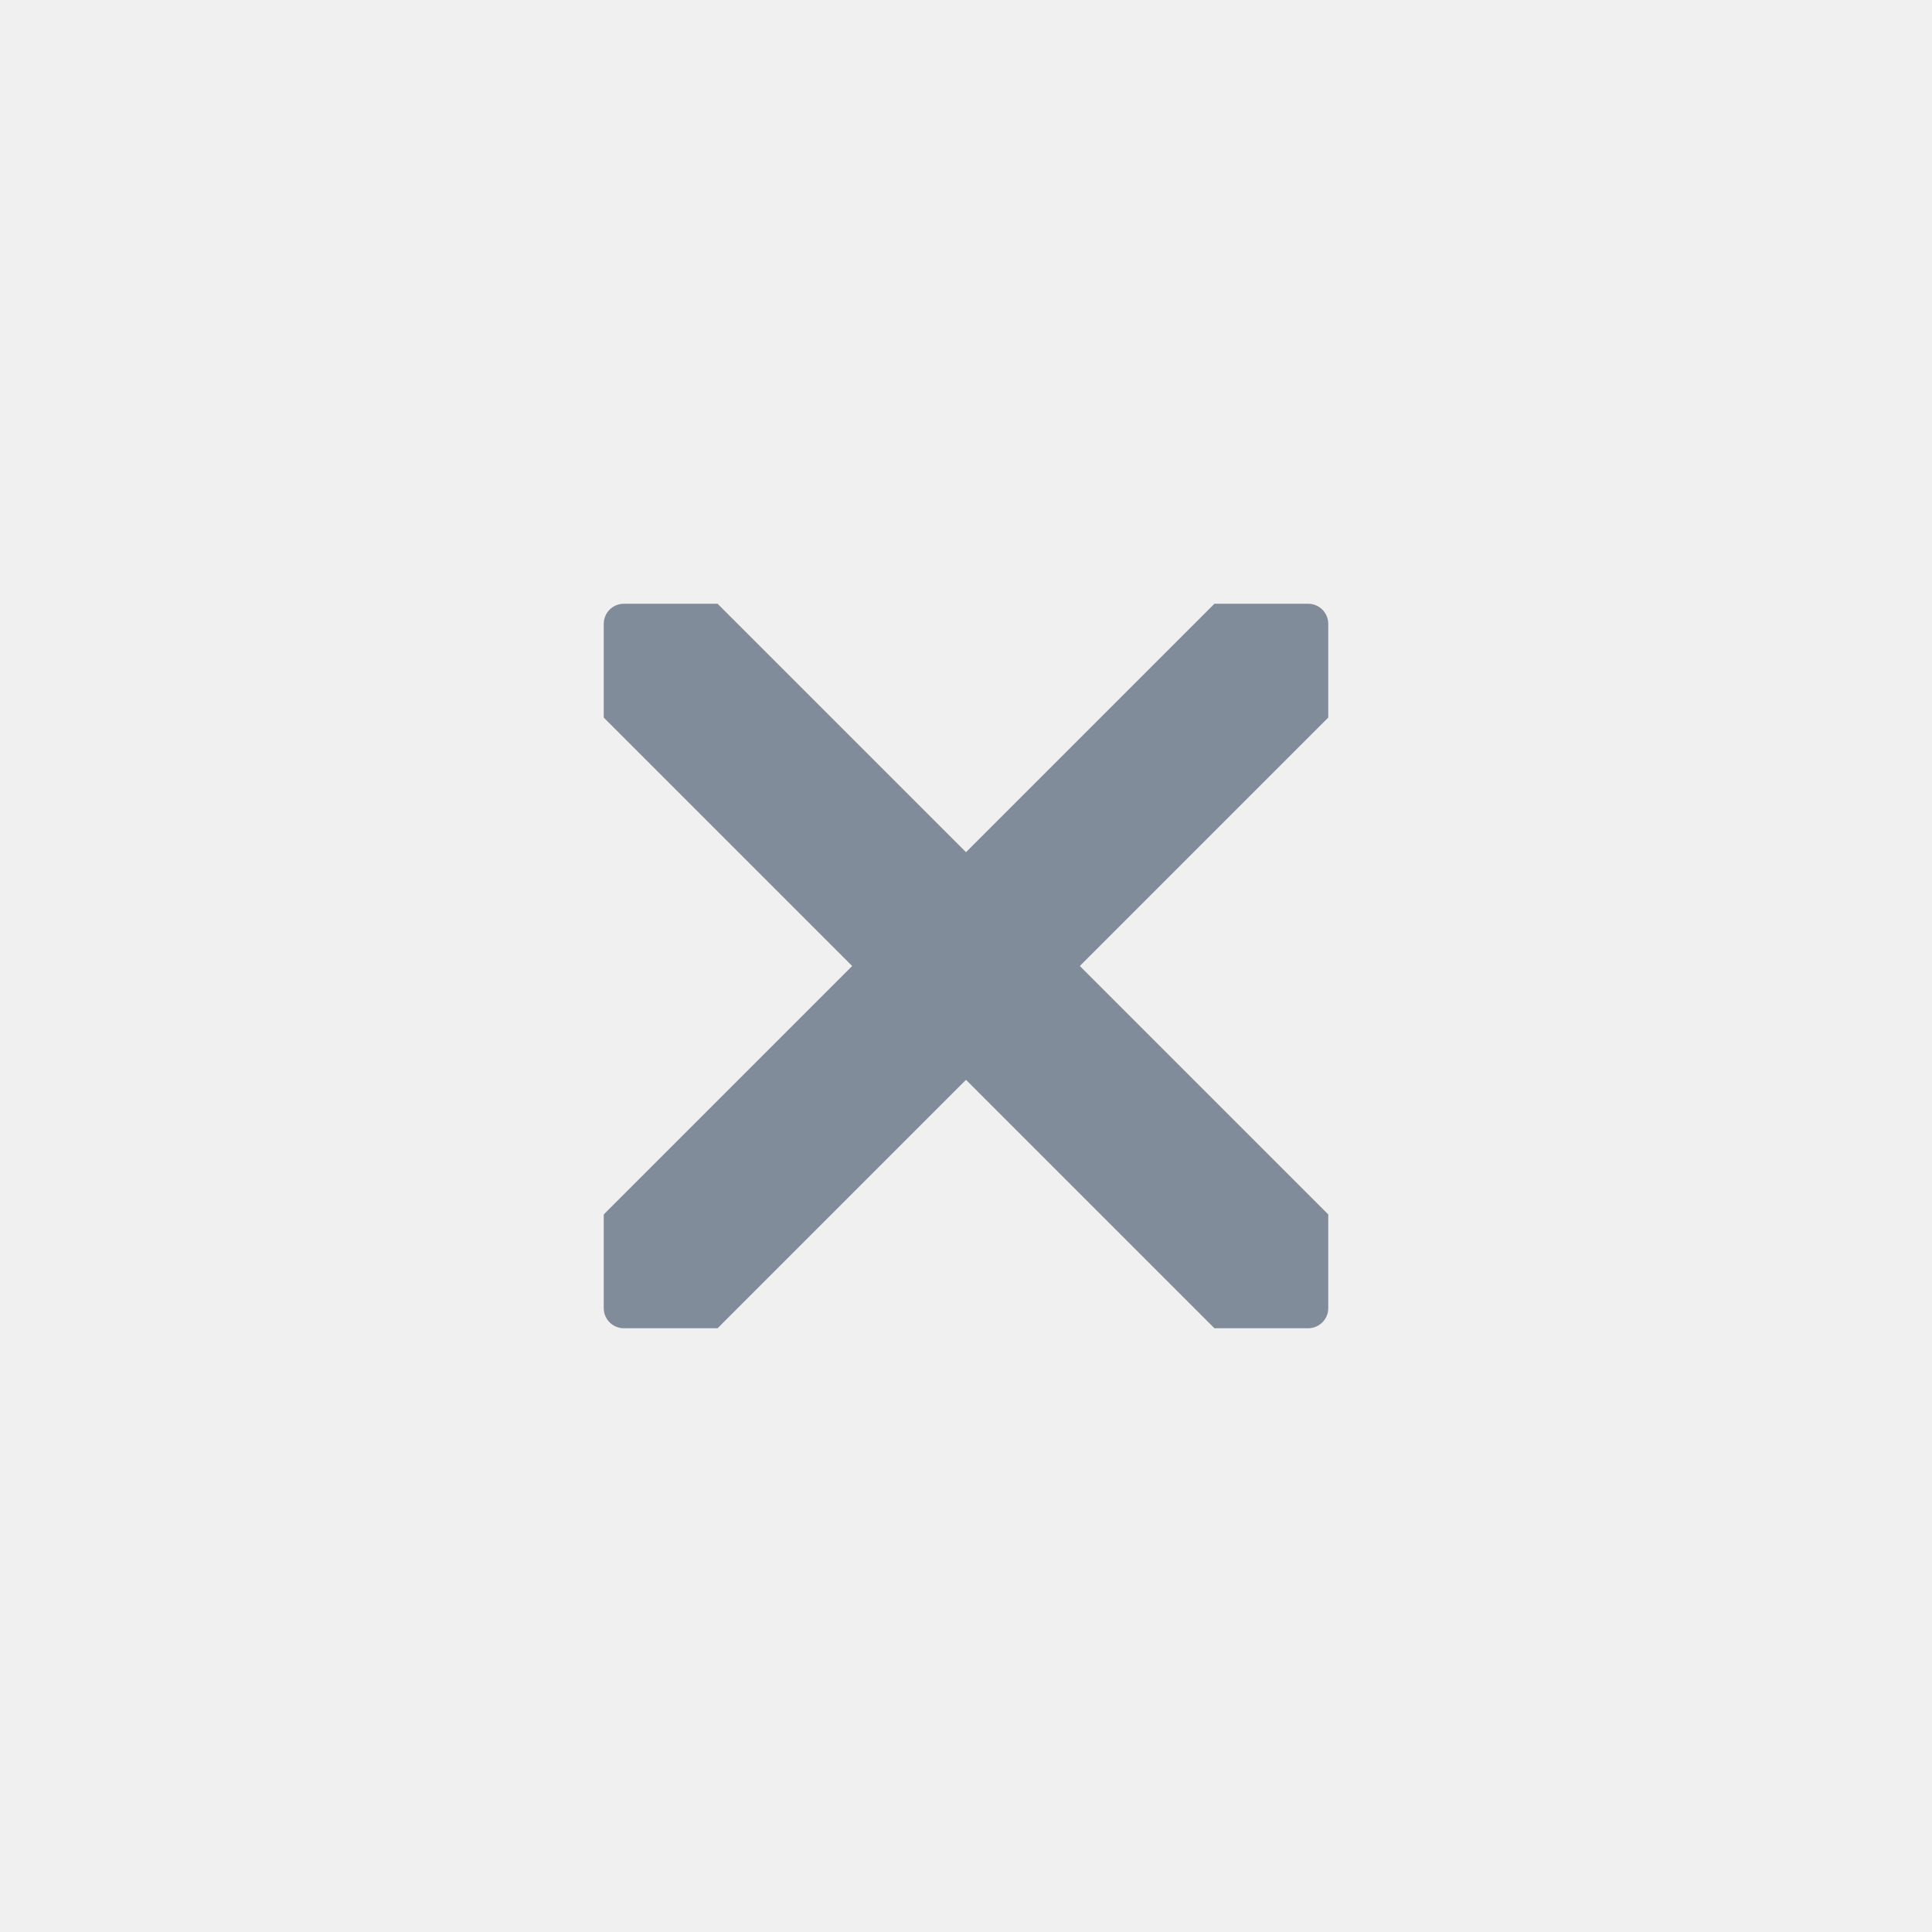
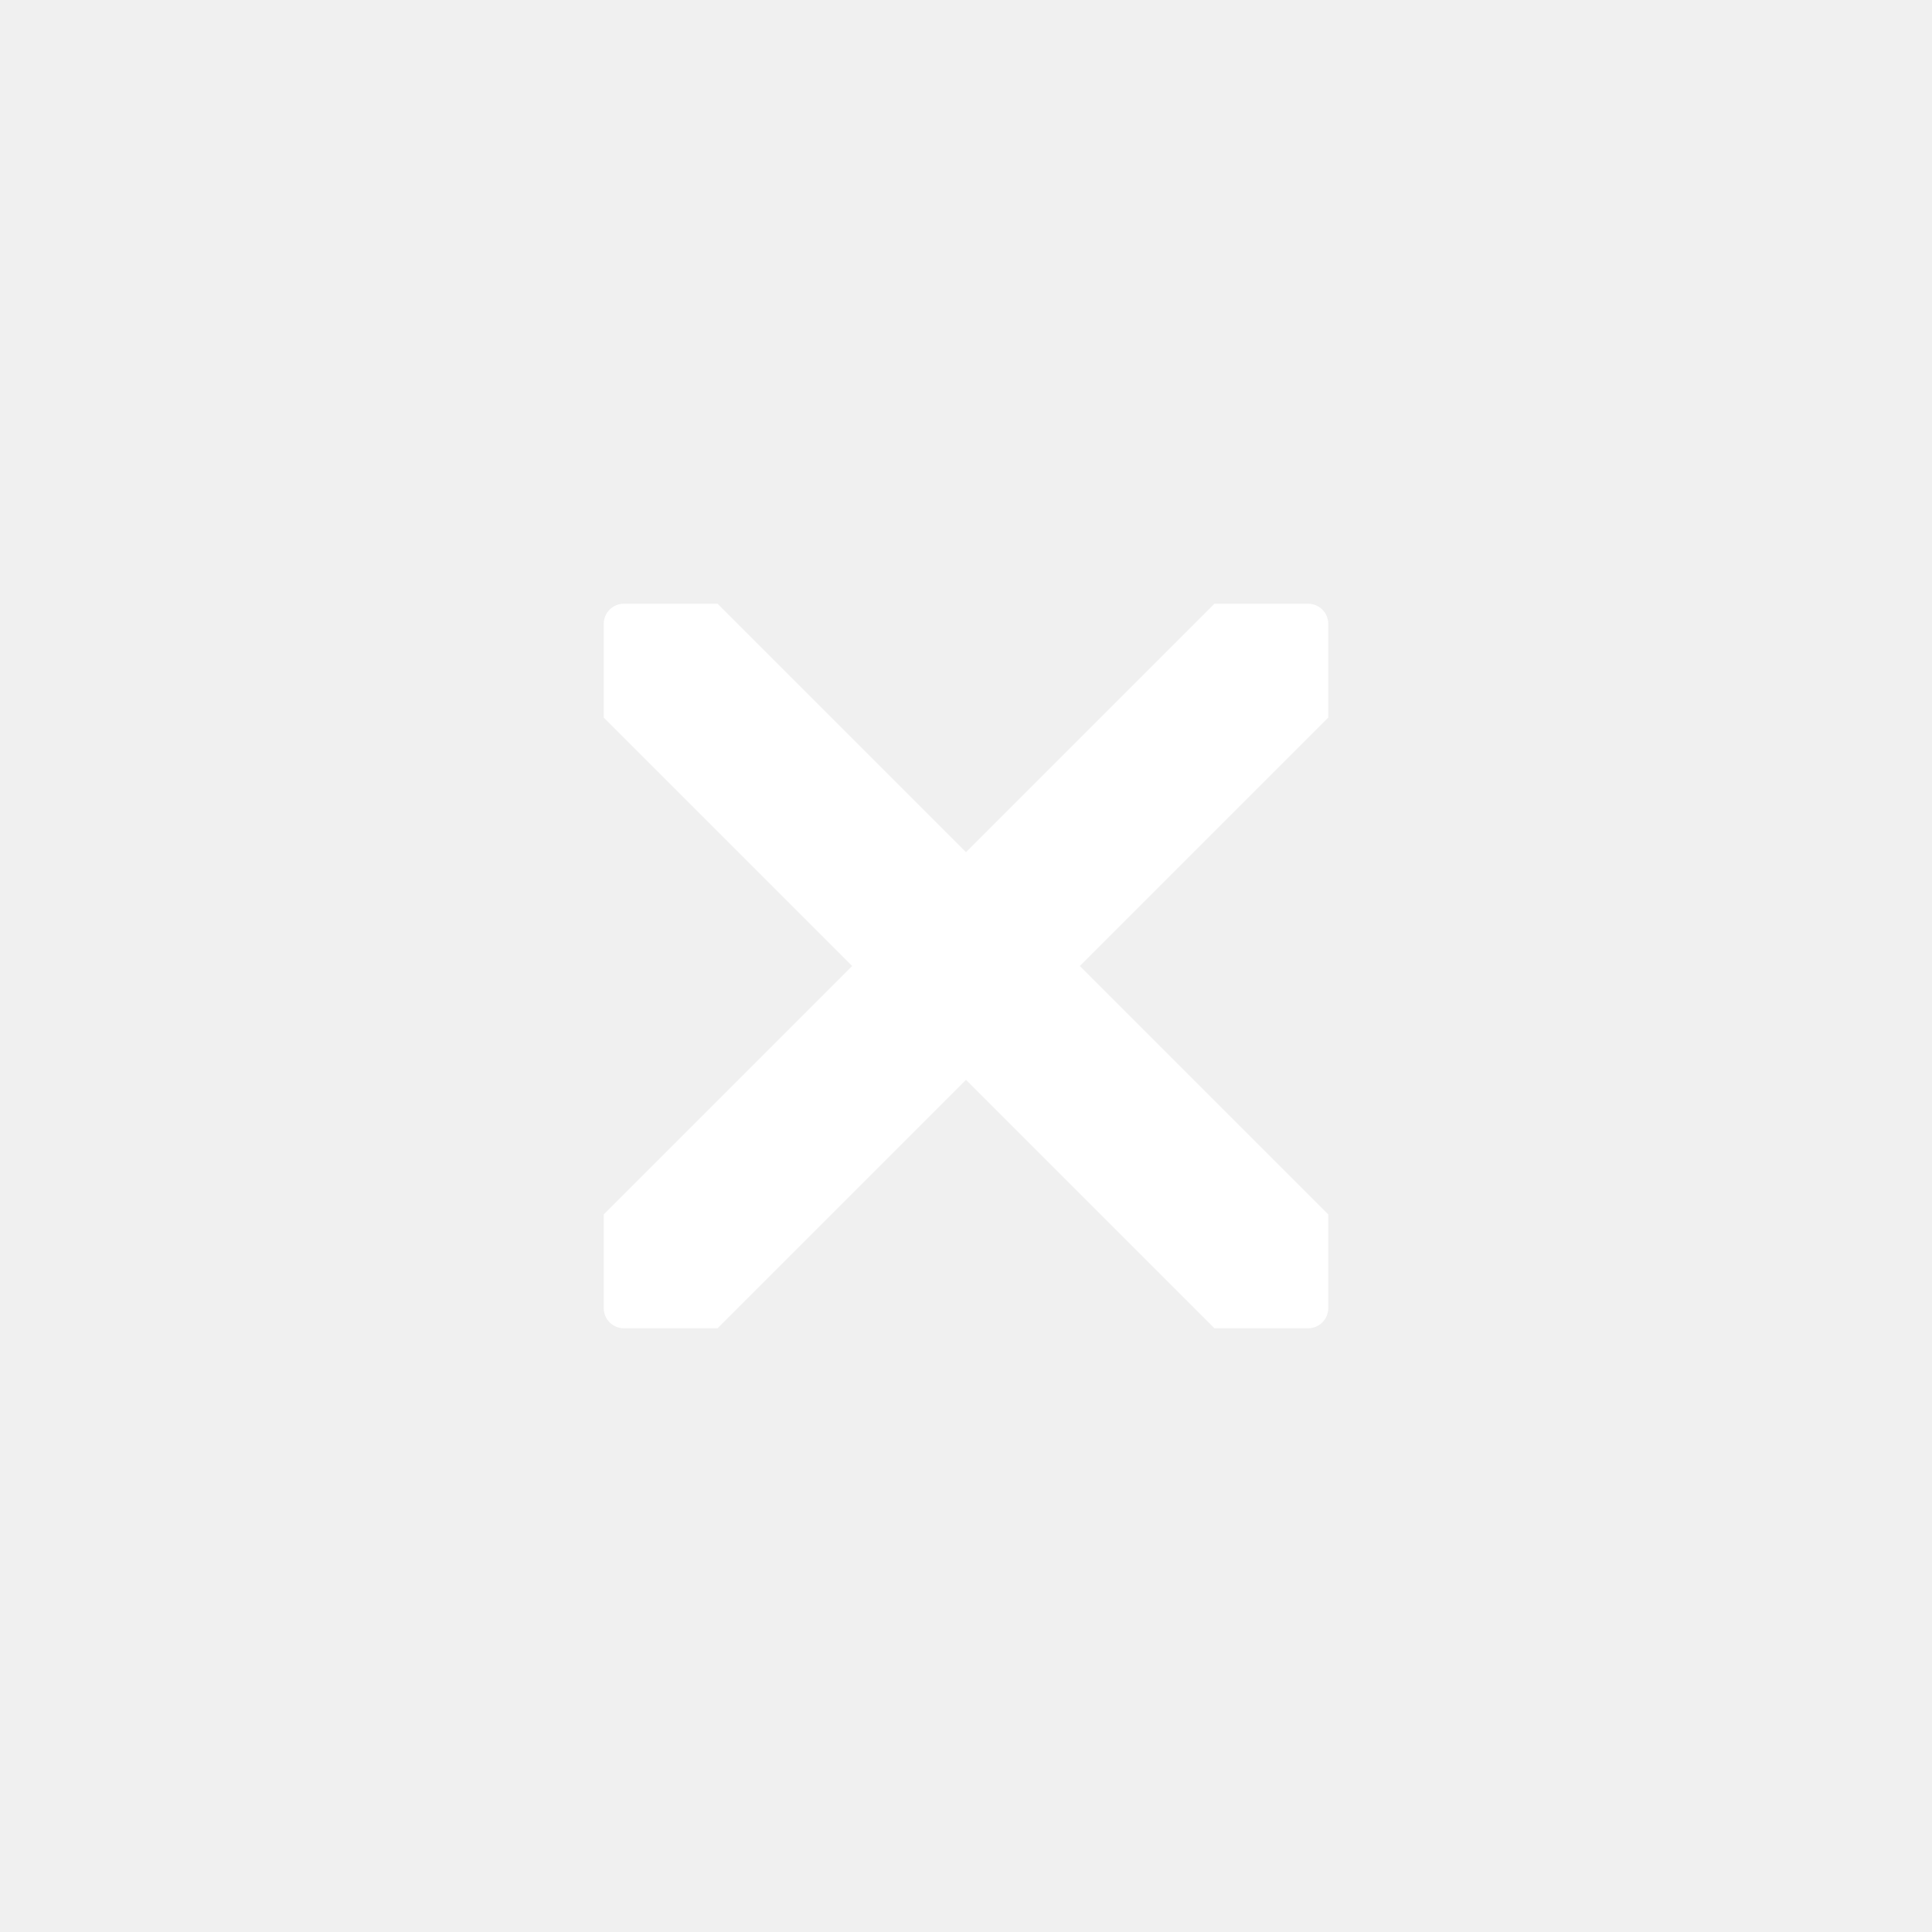
<svg xmlns="http://www.w3.org/2000/svg" width="48" height="48" viewBox="0 0 48 48" id="svg2" version="1.1">
  <defs id="defs4" />
  <g id="layer1" transform="translate(0,-1004.362)" style="display:inline">
-     <path style="fill:#808c99;fill-opacity:1;stroke:none;stroke-width:0;stroke-linecap:round;stroke-linejoin:round;stroke-miterlimit:4;stroke-dasharray:none;stroke-opacity:1" d="m 15.5,1019.362 c -0.277,0 -0.5,0.223 -0.5,0.5 l 0,2.328 6.172,6.172 -6.172,6.172 0,2.328 c 0,0.277 0.223,0.5 0.5,0.5 l 2.328,0 6.172,-6.172 6.172,6.172 2.328,0 c 0.277,0 0.5,-0.223 0.5,-0.5 l 0,-2.328 -6.172,-6.172 6.172,-6.172 0,-2.328 c 0,-0.277 -0.223,-0.5 -0.5,-0.5 l -2.328,0 -6.172,6.172 -6.172,-6.172 -2.328,0 z" id="rect4134" />
+     <path style="fill:#ffffff;fill-opacity:1;stroke:none;stroke-width:0;stroke-linecap:round;stroke-linejoin:round;stroke-miterlimit:4;stroke-dasharray:none;stroke-opacity:1" d="m 15.5,1019.362 c -0.277,0 -0.5,0.223 -0.5,0.5 l 0,2.328 6.172,6.172 -6.172,6.172 0,2.328 c 0,0.277 0.223,0.5 0.5,0.5 l 2.328,0 6.172,-6.172 6.172,6.172 2.328,0 c 0.277,0 0.5,-0.223 0.5,-0.5 l 0,-2.328 -6.172,-6.172 6.172,-6.172 0,-2.328 c 0,-0.277 -0.223,-0.5 -0.5,-0.5 l -2.328,0 -6.172,6.172 -6.172,-6.172 -2.328,0 z" id="rect4134" />
  </g>
</svg>
